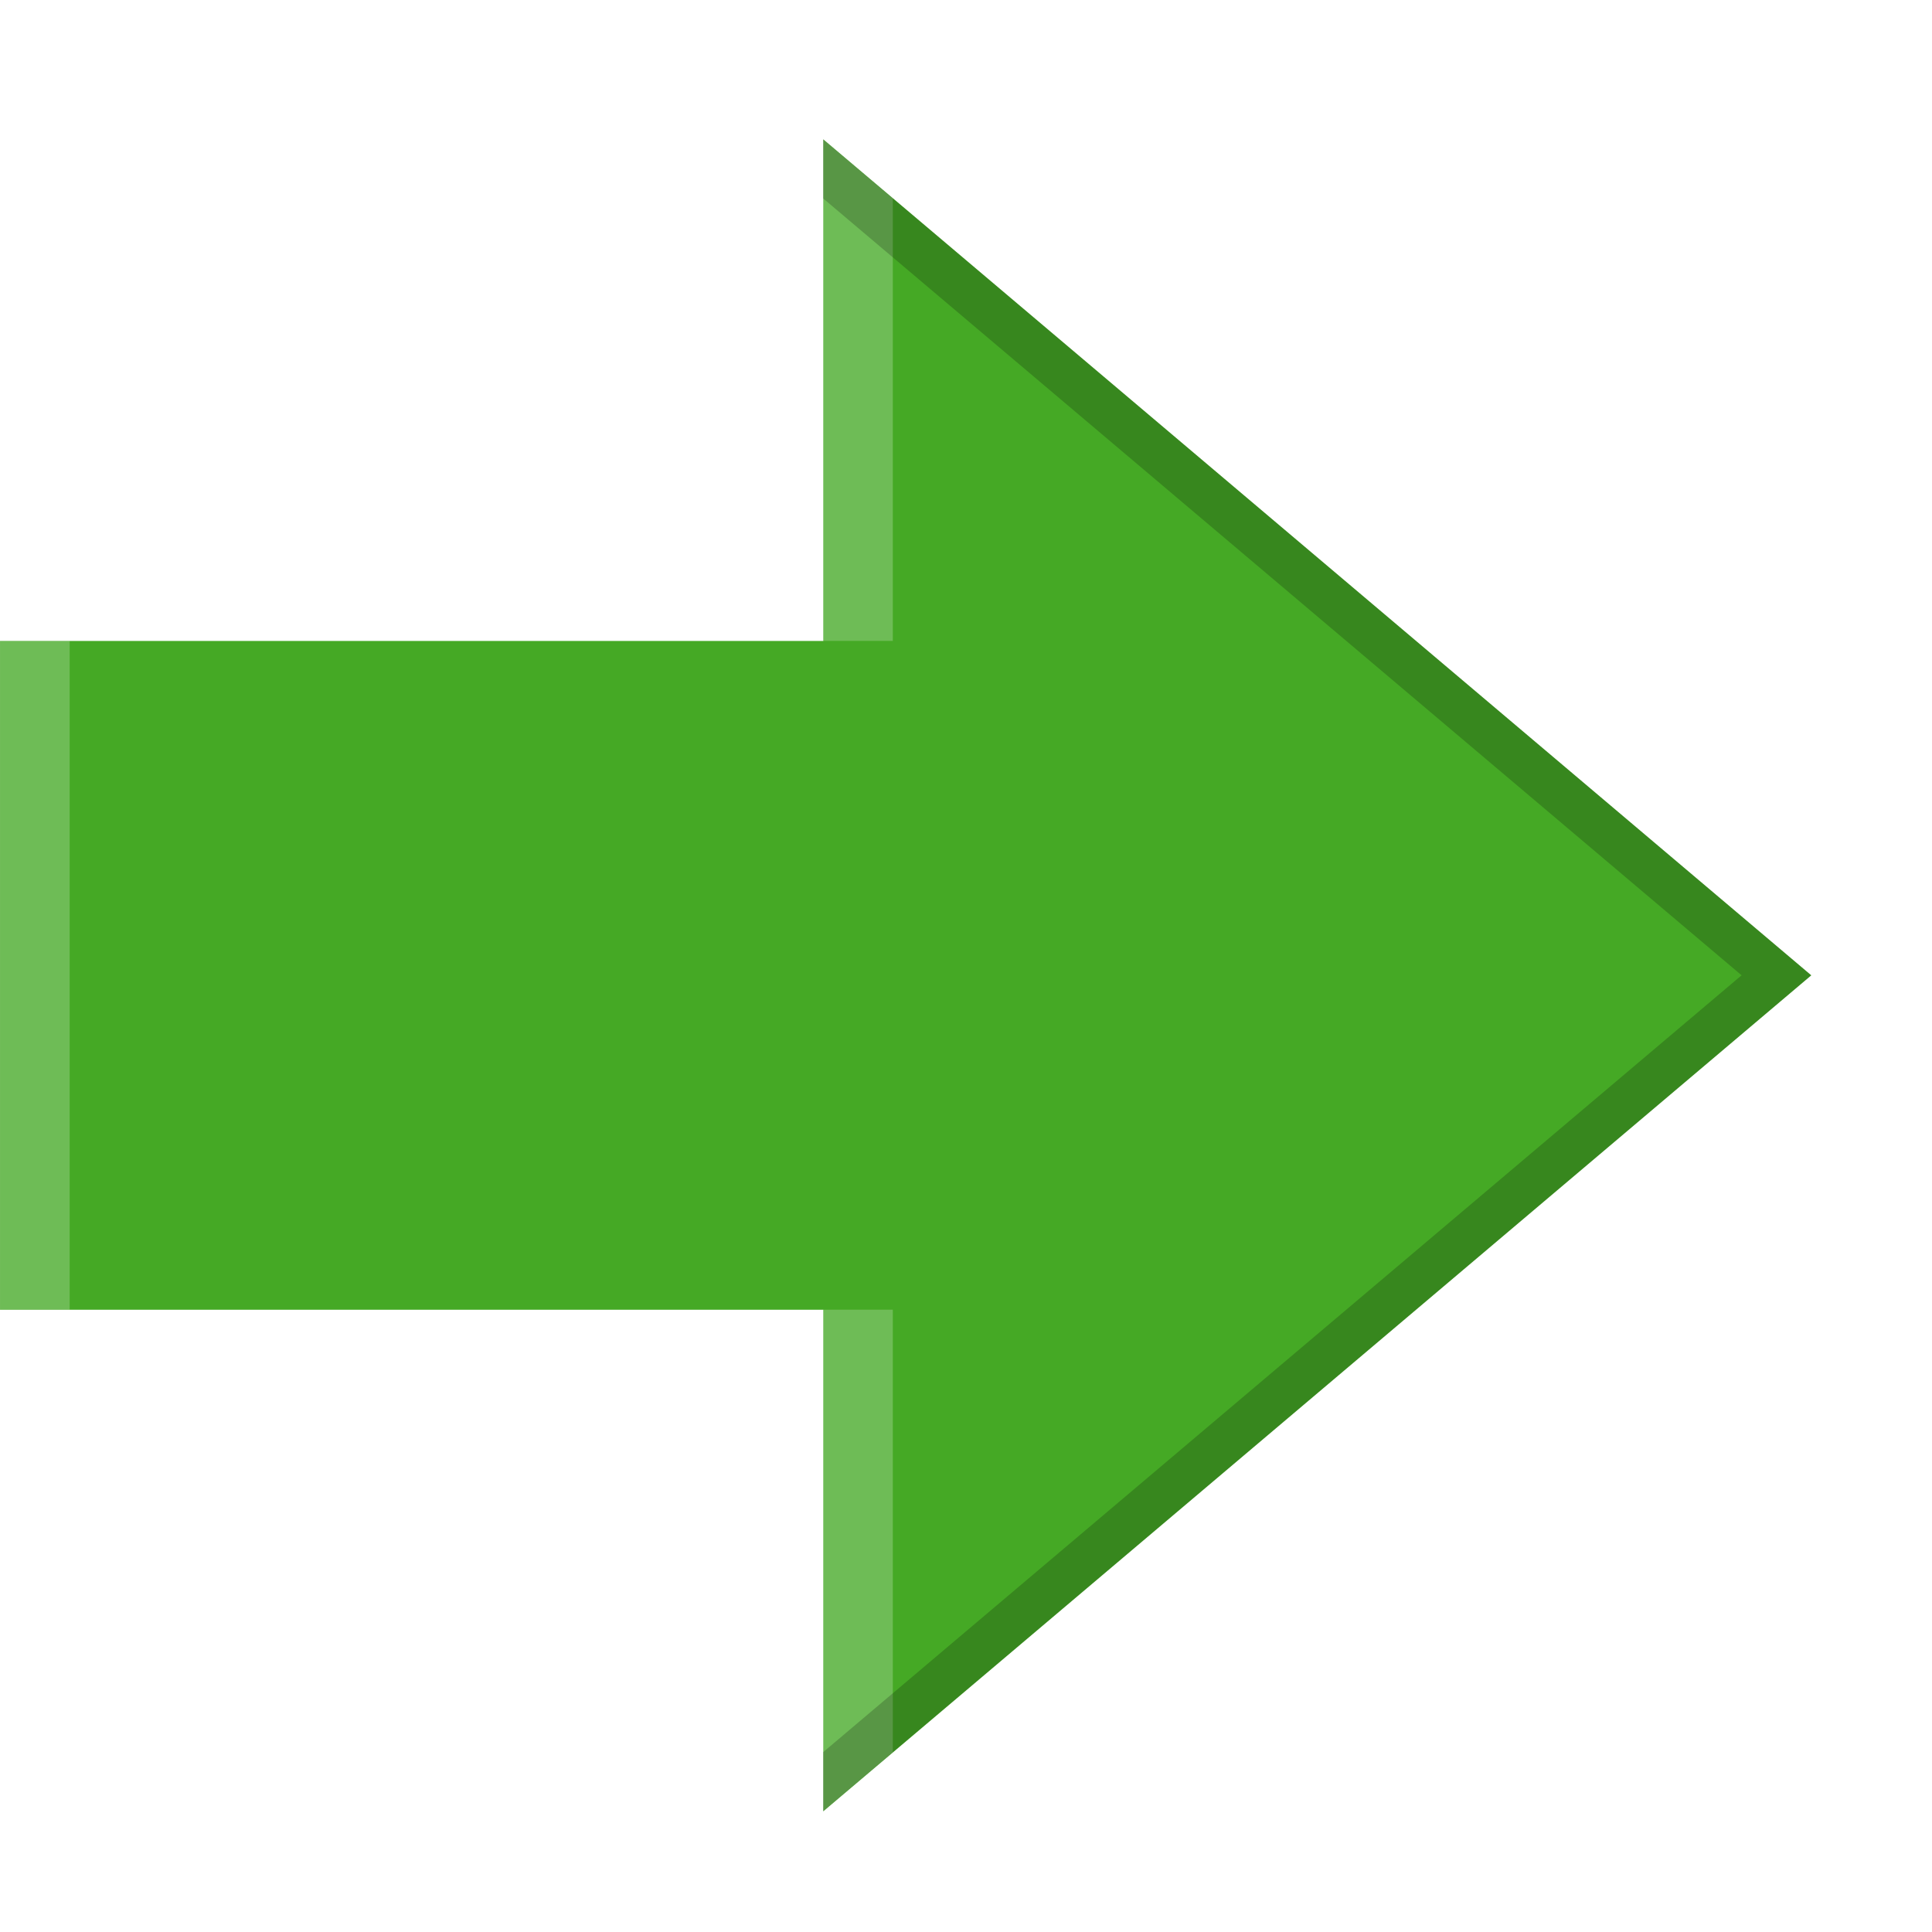
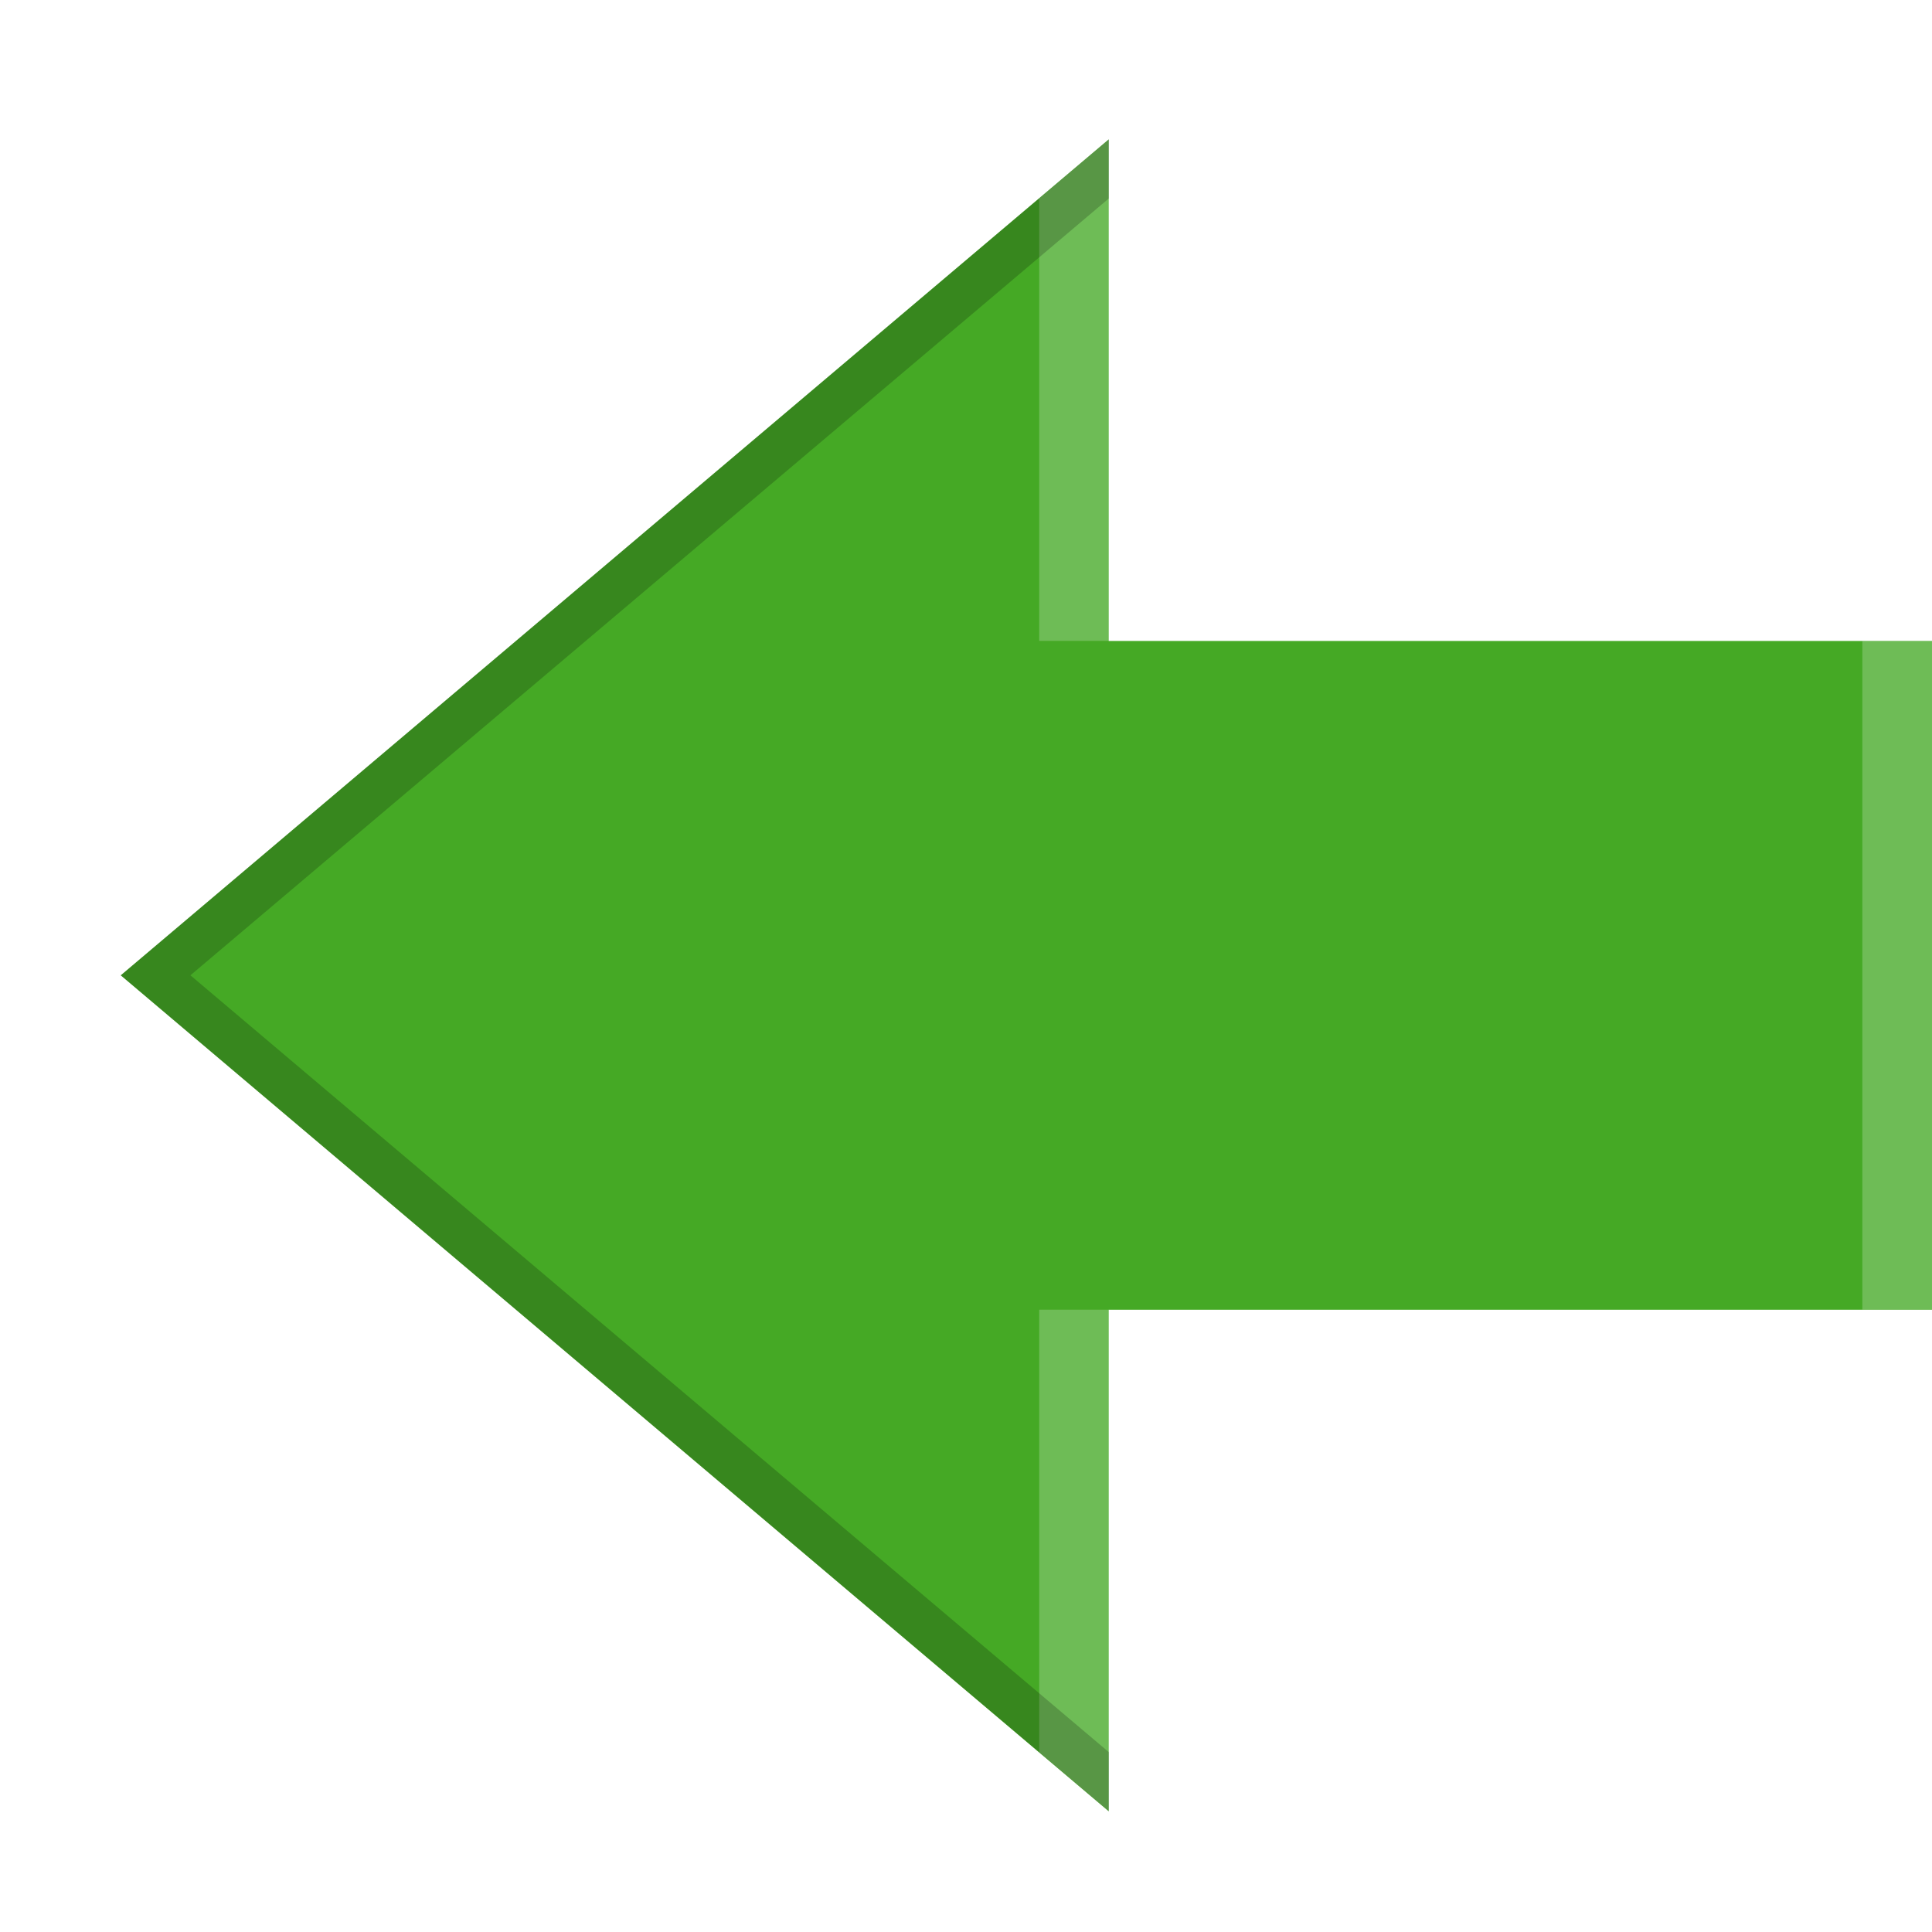
<svg xmlns="http://www.w3.org/2000/svg" width="16" height="16" version="1.1" style="enable-background:new" id="svg8">
  <defs id="defs12">
    <clipPath clipPathUnits="userSpaceOnUse" id="clipPath983">
      <path id="path985" d="m 325.096,237 c -2.808,0 -3.11,0.288 -3.096,3.102 V 244 v 3.898 c -0.014,2.813 0.288,3.102 3.096,3.102 h 5.808 C 333.712,251 334,250.712 334,247.898 V 244 240.102 C 334,237.288 333.712,237 330.904,237 Z" style="color:#000000;display:inline;overflow:visible;visibility:visible;opacity:1;fill:#46a926;fill-opacity:1;fill-rule:nonzero;stroke:none;stroke-width:2;stroke-miterlimit:4;stroke-dasharray:none;stroke-opacity:1;marker:none;enable-background:accumulate" />
    </clipPath>
    <clipPath clipPathUnits="userSpaceOnUse" id="clipPath983-3">
      <path id="path985-6" d="m 325.096,237 c -2.808,0 -3.11,0.288 -3.096,3.102 V 244 v 3.898 c -0.014,2.813 0.288,3.102 3.096,3.102 h 5.808 C 333.712,251 334,250.712 334,247.898 V 244 240.102 C 334,237.288 333.712,237 330.904,237 Z" style="color:#000000;display:inline;overflow:visible;visibility:visible;opacity:1;fill:#46a926;fill-opacity:1;fill-rule:nonzero;stroke:none;stroke-width:2;stroke-miterlimit:4;stroke-dasharray:none;stroke-opacity:1;marker:none;enable-background:accumulate" />
    </clipPath>
    <clipPath id="clipPath983-5" clipPathUnits="userSpaceOnUse">
      <path style="color:#000000;display:inline;overflow:visible;visibility:visible;opacity:1;fill:#46a926;fill-opacity:1;fill-rule:nonzero;stroke:none;stroke-width:2;stroke-miterlimit:4;stroke-dasharray:none;stroke-opacity:1;marker:none;enable-background:accumulate" d="m 325.096,237 c -2.808,0 -3.11,0.288 -3.096,3.102 V 244 v 3.898 c -0.014,2.813 0.288,3.102 3.096,3.102 h 5.808 C 333.712,251 334,250.712 334,247.898 V 244 240.102 C 334,237.288 333.712,237 330.904,237 Z" id="path985-3" />
    </clipPath>
    <clipPath id="clipPath983-3-5" clipPathUnits="userSpaceOnUse">
      <path style="color:#000000;display:inline;overflow:visible;visibility:visible;opacity:1;fill:#46a926;fill-opacity:1;fill-rule:nonzero;stroke:none;stroke-width:2;stroke-miterlimit:4;stroke-dasharray:none;stroke-opacity:1;marker:none;enable-background:accumulate" d="m 325.096,237 c -2.808,0 -3.11,0.288 -3.096,3.102 V 244 v 3.898 c -0.014,2.813 0.288,3.102 3.096,3.102 h 5.808 C 333.712,251 334,250.712 334,247.898 V 244 240.102 C 334,237.288 333.712,237 330.904,237 Z" id="path985-6-6" />
    </clipPath>
    <clipPath clipPathUnits="userSpaceOnUse" id="clipPath983-36">
      <path id="path985-7" d="m 325.096,237 c -2.808,0 -3.11,0.288 -3.096,3.102 V 244 v 3.898 c -0.014,2.813 0.288,3.102 3.096,3.102 h 5.808 C 333.712,251 334,250.712 334,247.898 V 244 240.102 C 334,237.288 333.712,237 330.904,237 Z" style="color:#000000;display:inline;overflow:visible;visibility:visible;opacity:1;fill:#46a926;fill-opacity:1;fill-rule:nonzero;stroke:none;stroke-width:2;stroke-miterlimit:4;stroke-dasharray:none;stroke-opacity:1;marker:none;enable-background:accumulate" />
    </clipPath>
    <clipPath clipPathUnits="userSpaceOnUse" id="clipPath983-5-5">
      <path id="path985-6-3" d="m 325.096,237 c -2.808,0 -3.11,0.288 -3.096,3.102 V 244 v 3.898 c -0.014,2.813 0.288,3.102 3.096,3.102 h 5.808 C 333.712,251 334,250.712 334,247.898 V 244 240.102 C 334,237.288 333.712,237 330.904,237 Z" style="color:#000000;display:inline;overflow:visible;visibility:visible;opacity:1;fill:#46a926;fill-opacity:1;fill-rule:nonzero;stroke:none;stroke-width:2;stroke-miterlimit:4;stroke-dasharray:none;stroke-opacity:1;marker:none;enable-background:accumulate" />
    </clipPath>
  </defs>
  <g transform="matrix(-1,0,0,1,380.0009,-60.99664)" id="g6">
    <g id="g942" transform="rotate(90,371.9817,68.97746)">
-       <g id="g856" transform="matrix(0,1.153846,-1.153846,0,451.6451,-360.7735)">
+       <g id="g856" transform="matrix(0,-1.153846,-1.153846,0,451.6451,498.6901)">
        <path style="display:inline;opacity:1;fill:#45a925;fill-opacity:1;stroke:none;stroke-width:1.191;stroke-linecap:round;stroke-linejoin:round;stroke-miterlimit:4;stroke-dasharray:none;stroke-dashoffset:0;stroke-opacity:0.881;enable-background:new" d="m 365.501,66.558 h 5.909 v -3.6 l 7.091,6 -7.091,6 v -3.6 h -5.909 z" id="rect11148-3-5-5-7-4" />
        <path id="path843" transform="matrix(0,1,1,0,364.0009,60.95828)" d="M 5.6,1.5 V 2 H 10.4 V 1.5 Z M 2,7.408 l 0.424,0.5 h 3.176 v -0.5 z m 8.4,0 v 0.5 h 3.176 L 14,7.408 Z" style="display:inline;opacity:0.3;fill:#d1e8ca;fill-opacity:1;stroke:none;stroke-width:1.191;stroke-linecap:round;stroke-linejoin:round;stroke-miterlimit:4;stroke-dasharray:none;stroke-dashoffset:0;stroke-opacity:0.881;enable-background:new" />
        <path id="path848" transform="matrix(0,1,1,0,364.0009,60.95828)" d="M 2,7.408 8,14.5 14,7.408 H 13.576 L 8,14 2.424,7.408 Z" style="display:inline;opacity:0.2;fill:#000000;fill-opacity:1;stroke:none;stroke-width:1.191;stroke-linecap:round;stroke-linejoin:round;stroke-miterlimit:4;stroke-dasharray:none;stroke-dashoffset:0;stroke-opacity:0.881;enable-background:new" />
      </g>
    </g>
  </g>
</svg>
